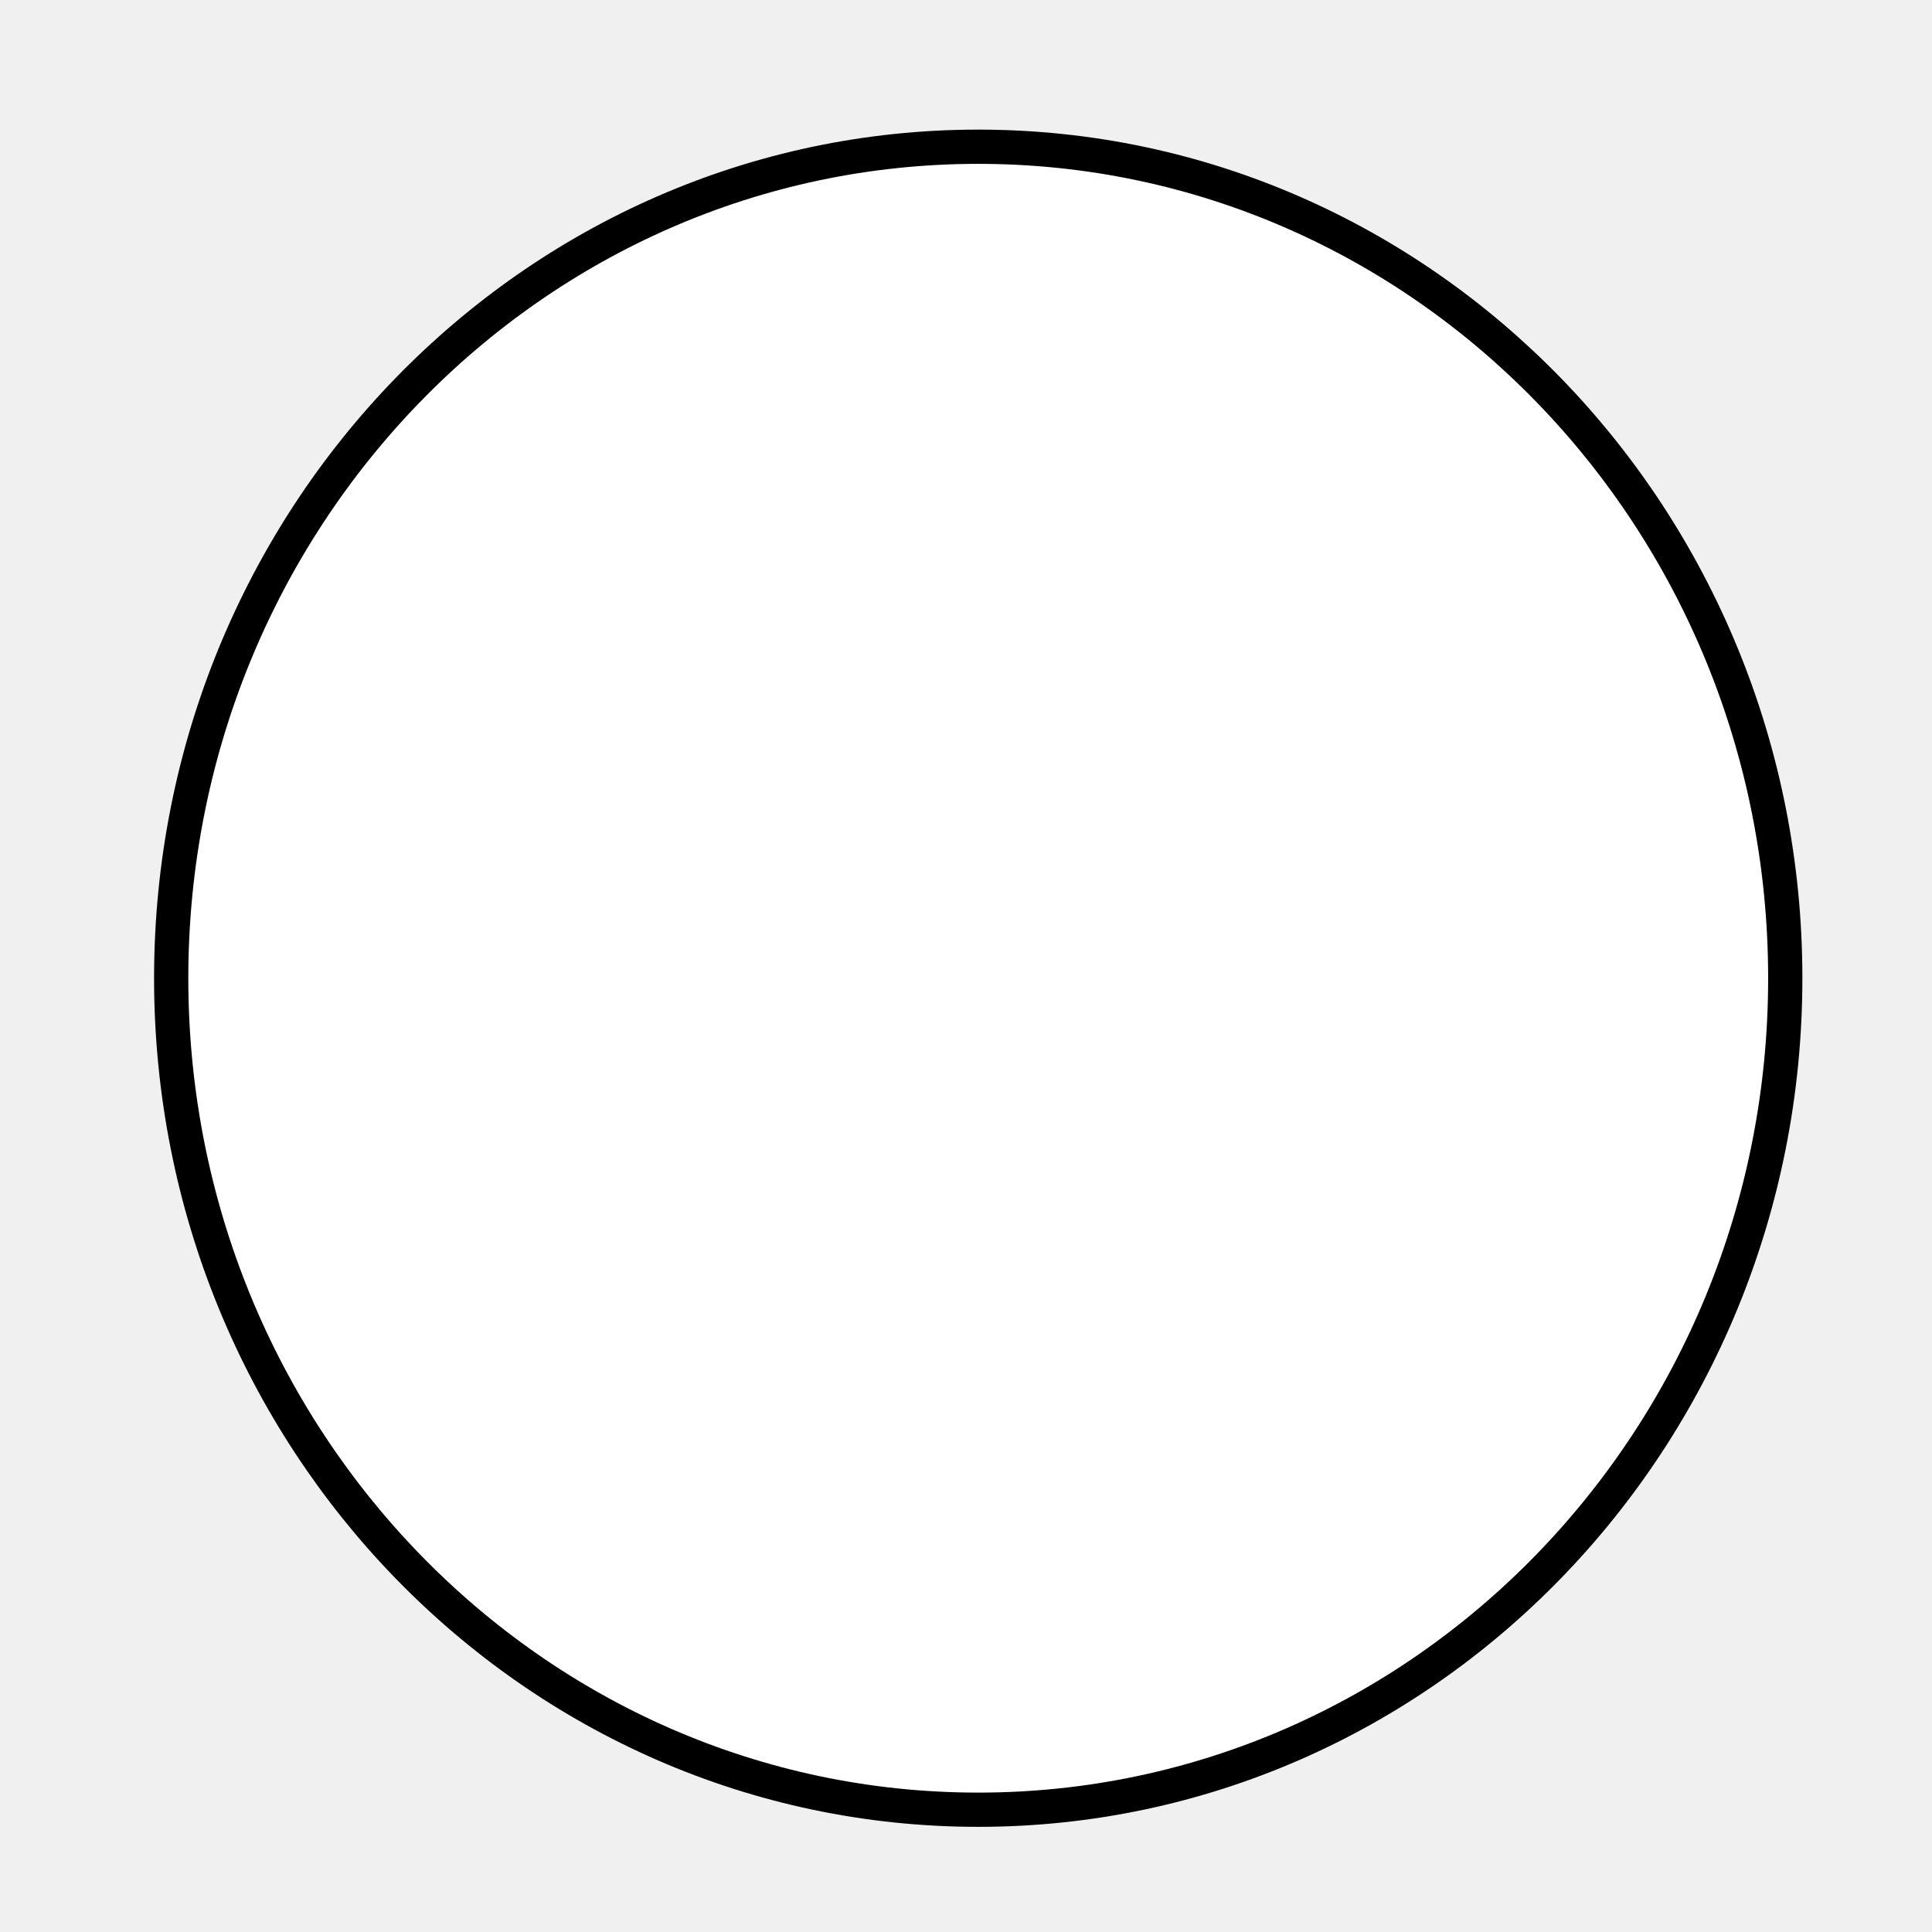
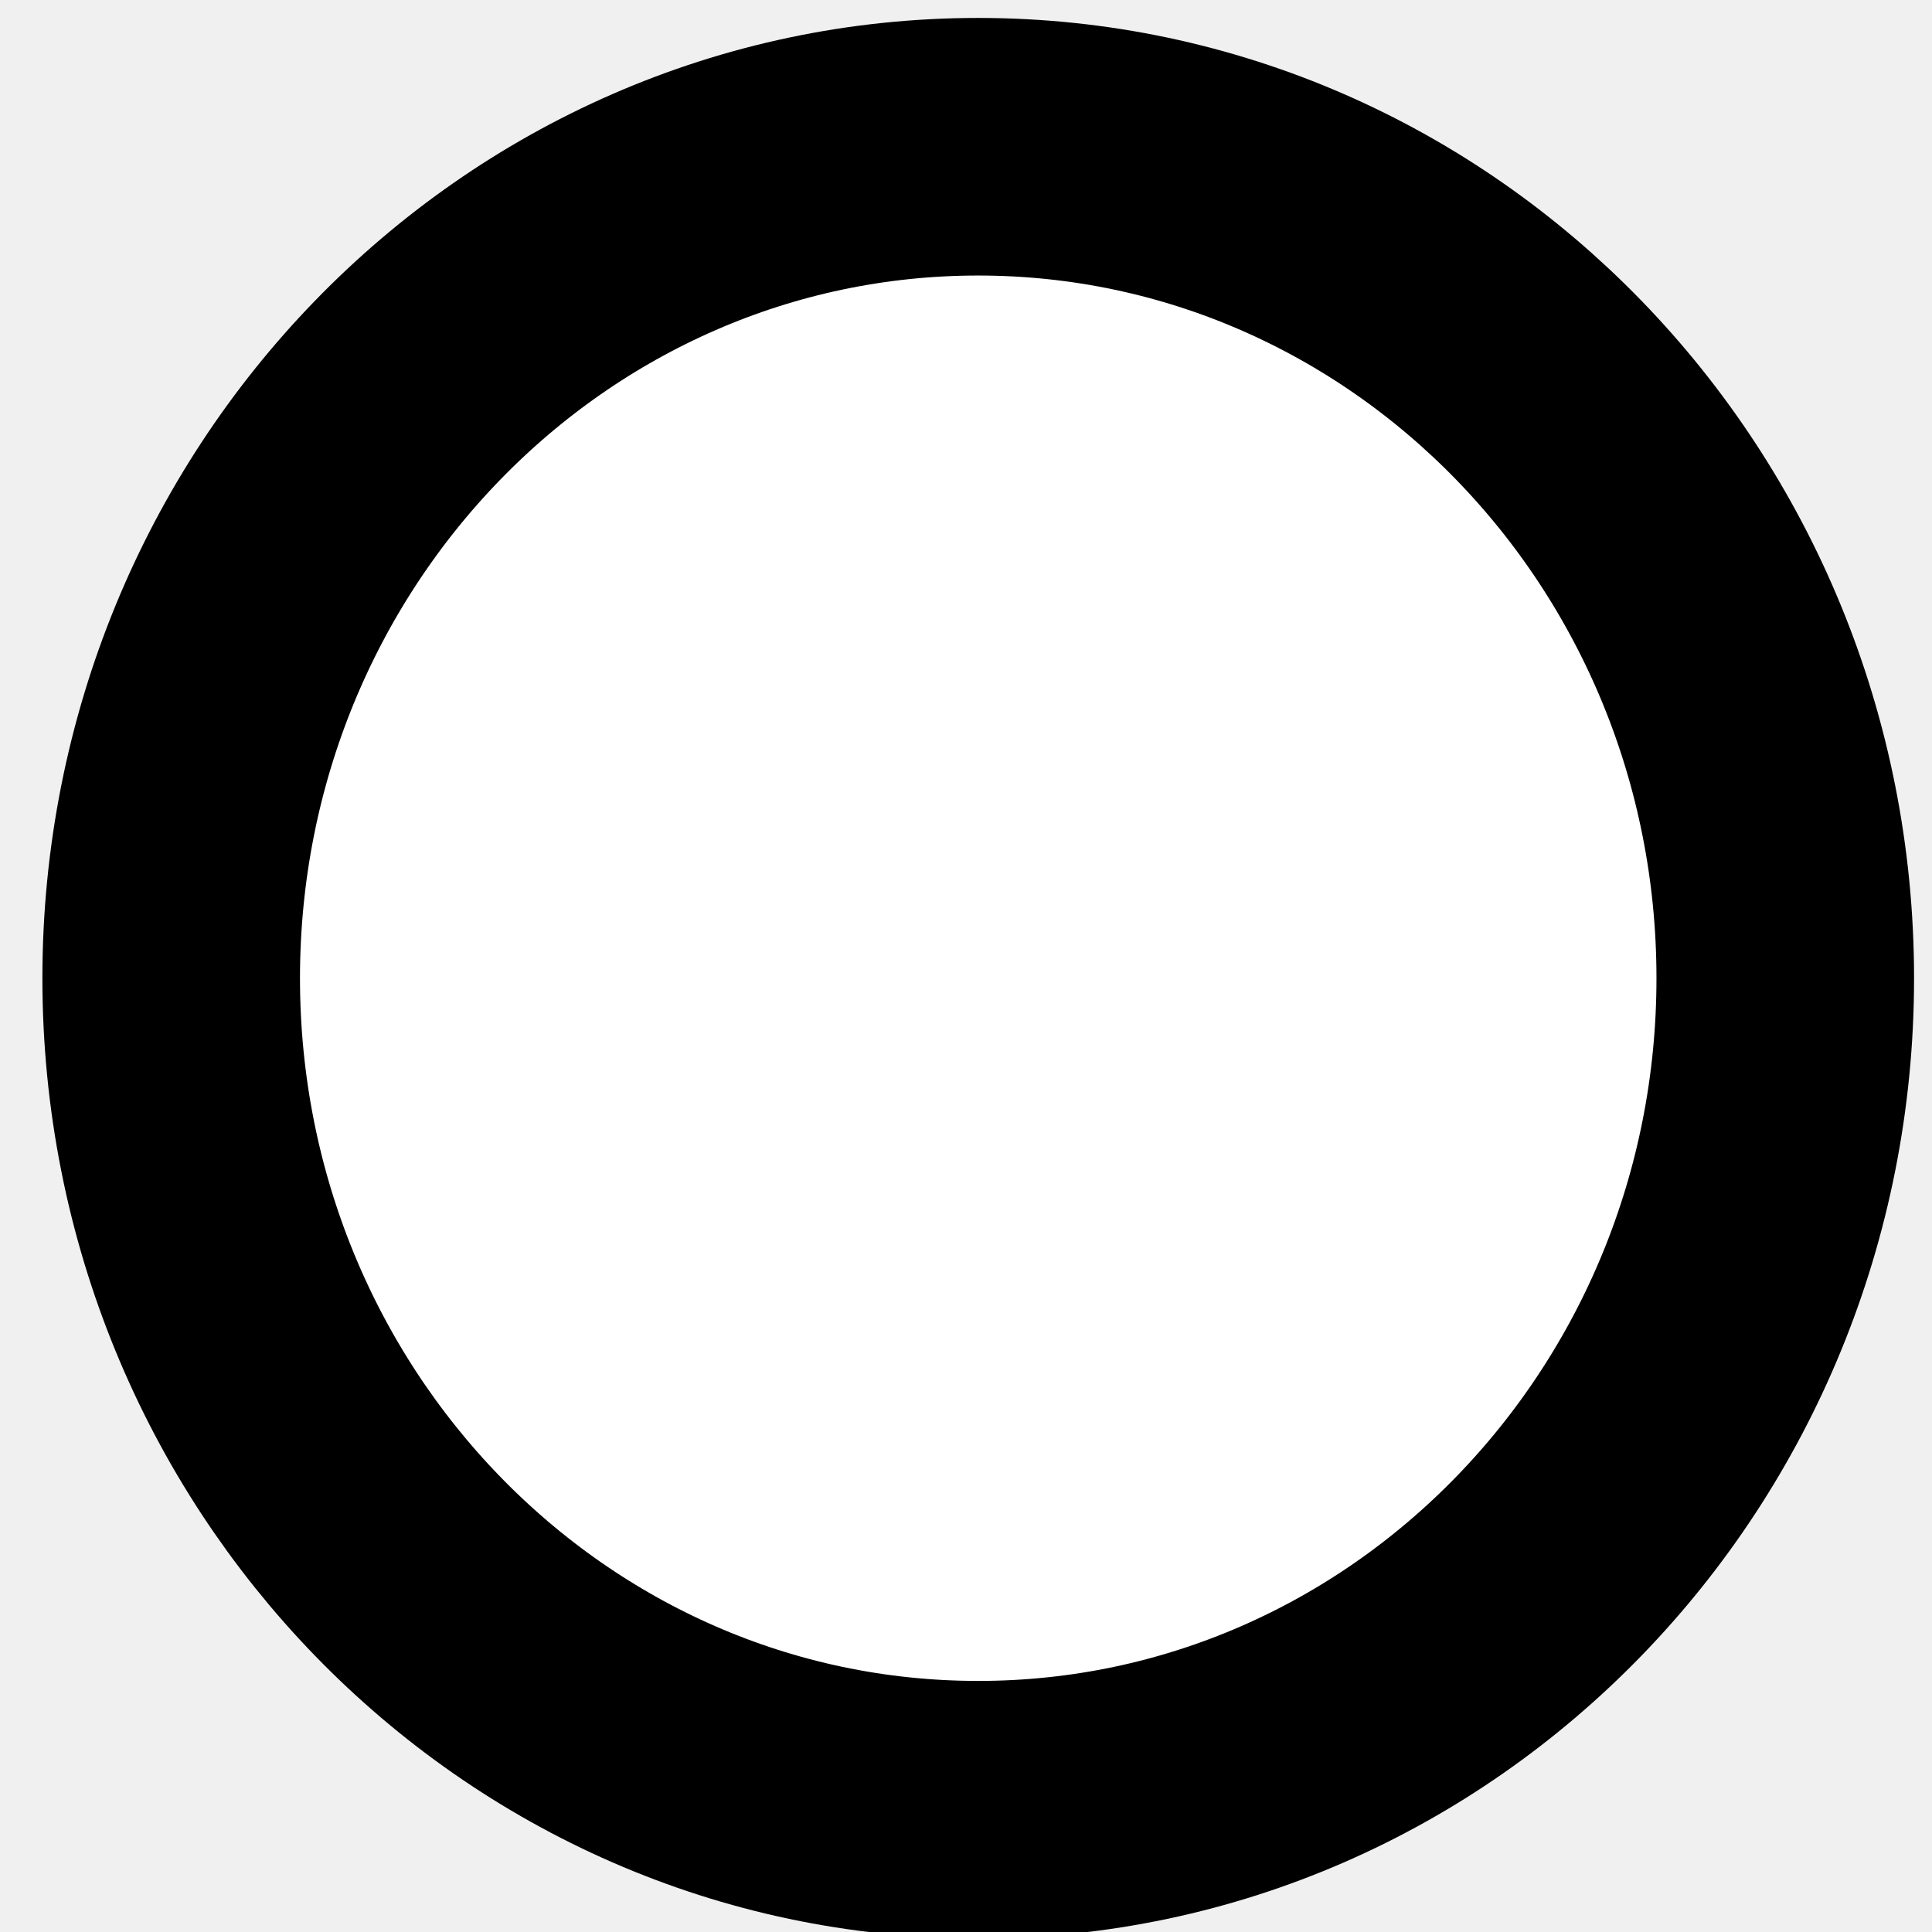
- <svg xmlns="http://www.w3.org/2000/svg" width="300" height="300" version="1.1" viewBox="0 0 79 79">
-   <g transform="translate(-56 -107)">
-     <ellipse cx="96" cy="147" rx="33" ry="34" fill="#fff" stroke="#000" stroke-linecap="square" stroke-linejoin="bevel" stroke-width="1.4" style="paint-order:fill markers stroke" />
+ <svg xmlns="http://www.w3.org/2000/svg" width="300" height="300" version="1.1" viewBox="0 0 79 79" id="svg6">
+   <defs id="defs10" />
+   <g transform="translate(-56,-107)" id="g4" style="stroke-width:10.533;stroke-miterlimit:4;stroke-dasharray:none">
+     <ellipse cx="96" cy="147" rx="33" ry="34" fill="#ffffff" stroke="#000000" stroke-linecap="square" stroke-linejoin="bevel" stroke-width="1.4" style="stroke-width:10.533;stroke-miterlimit:4;stroke-dasharray:none;paint-order:fill markers stroke" id="ellipse2" />
  </g>
</svg>
